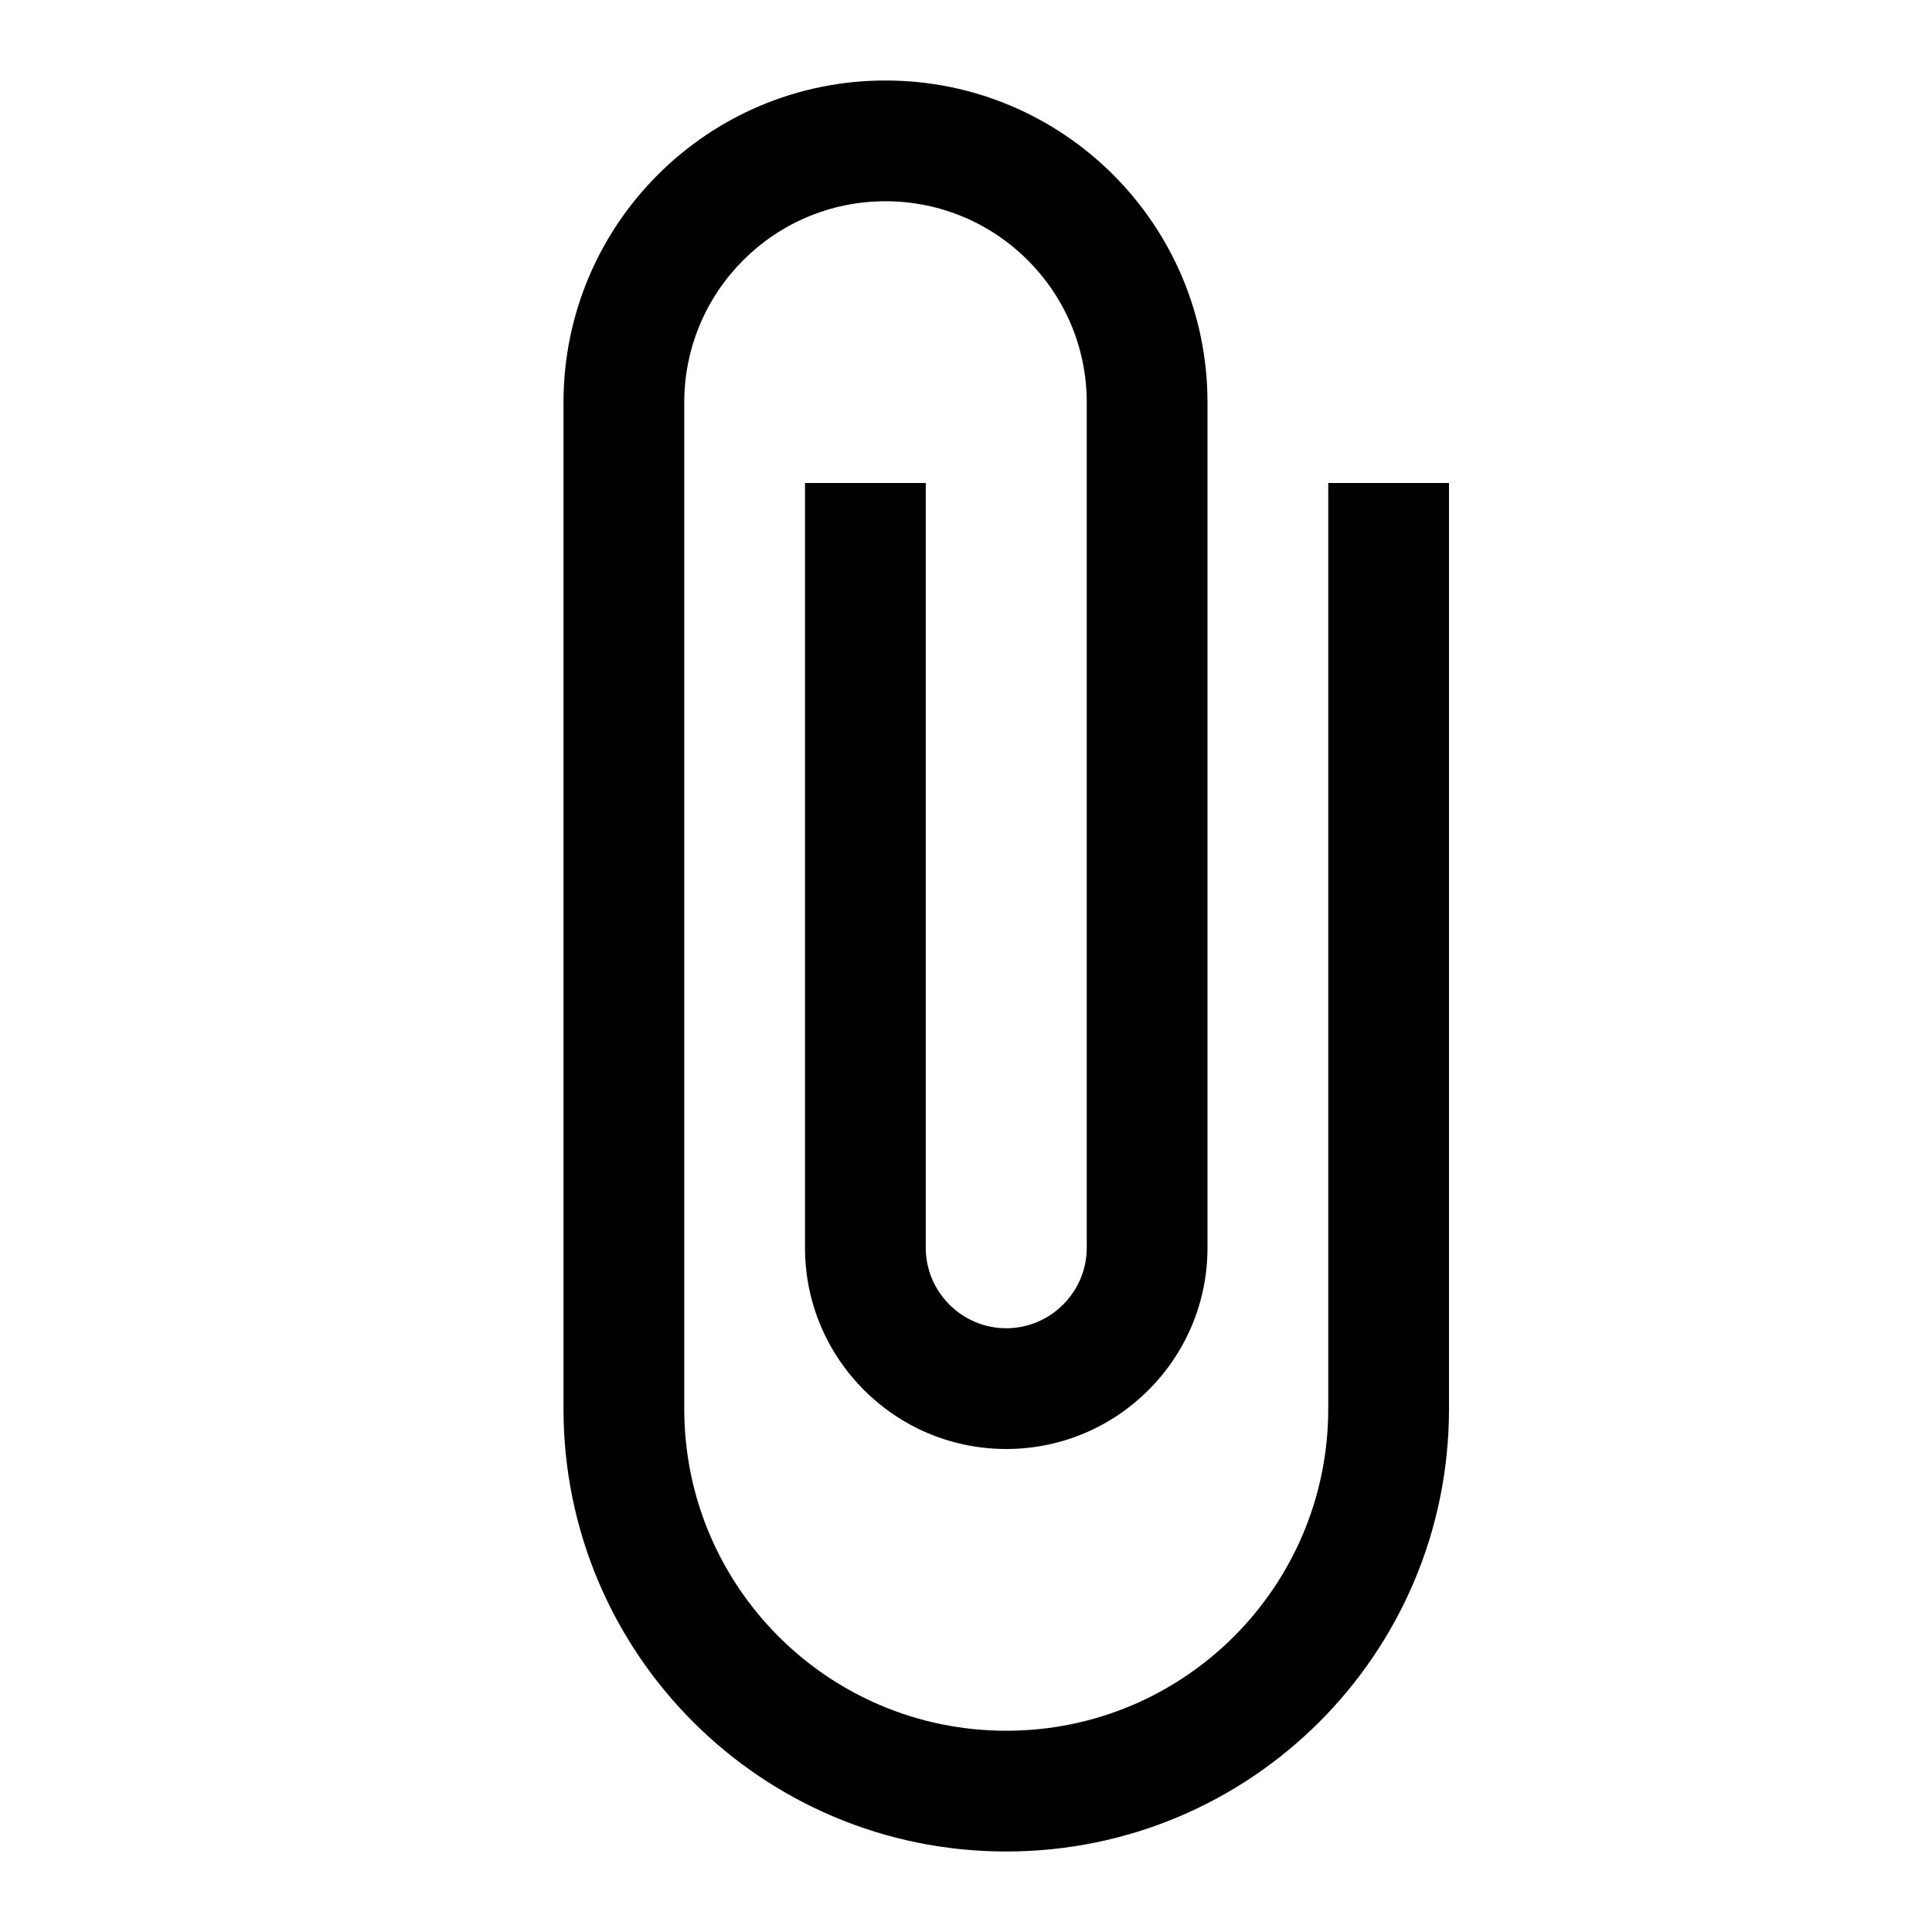
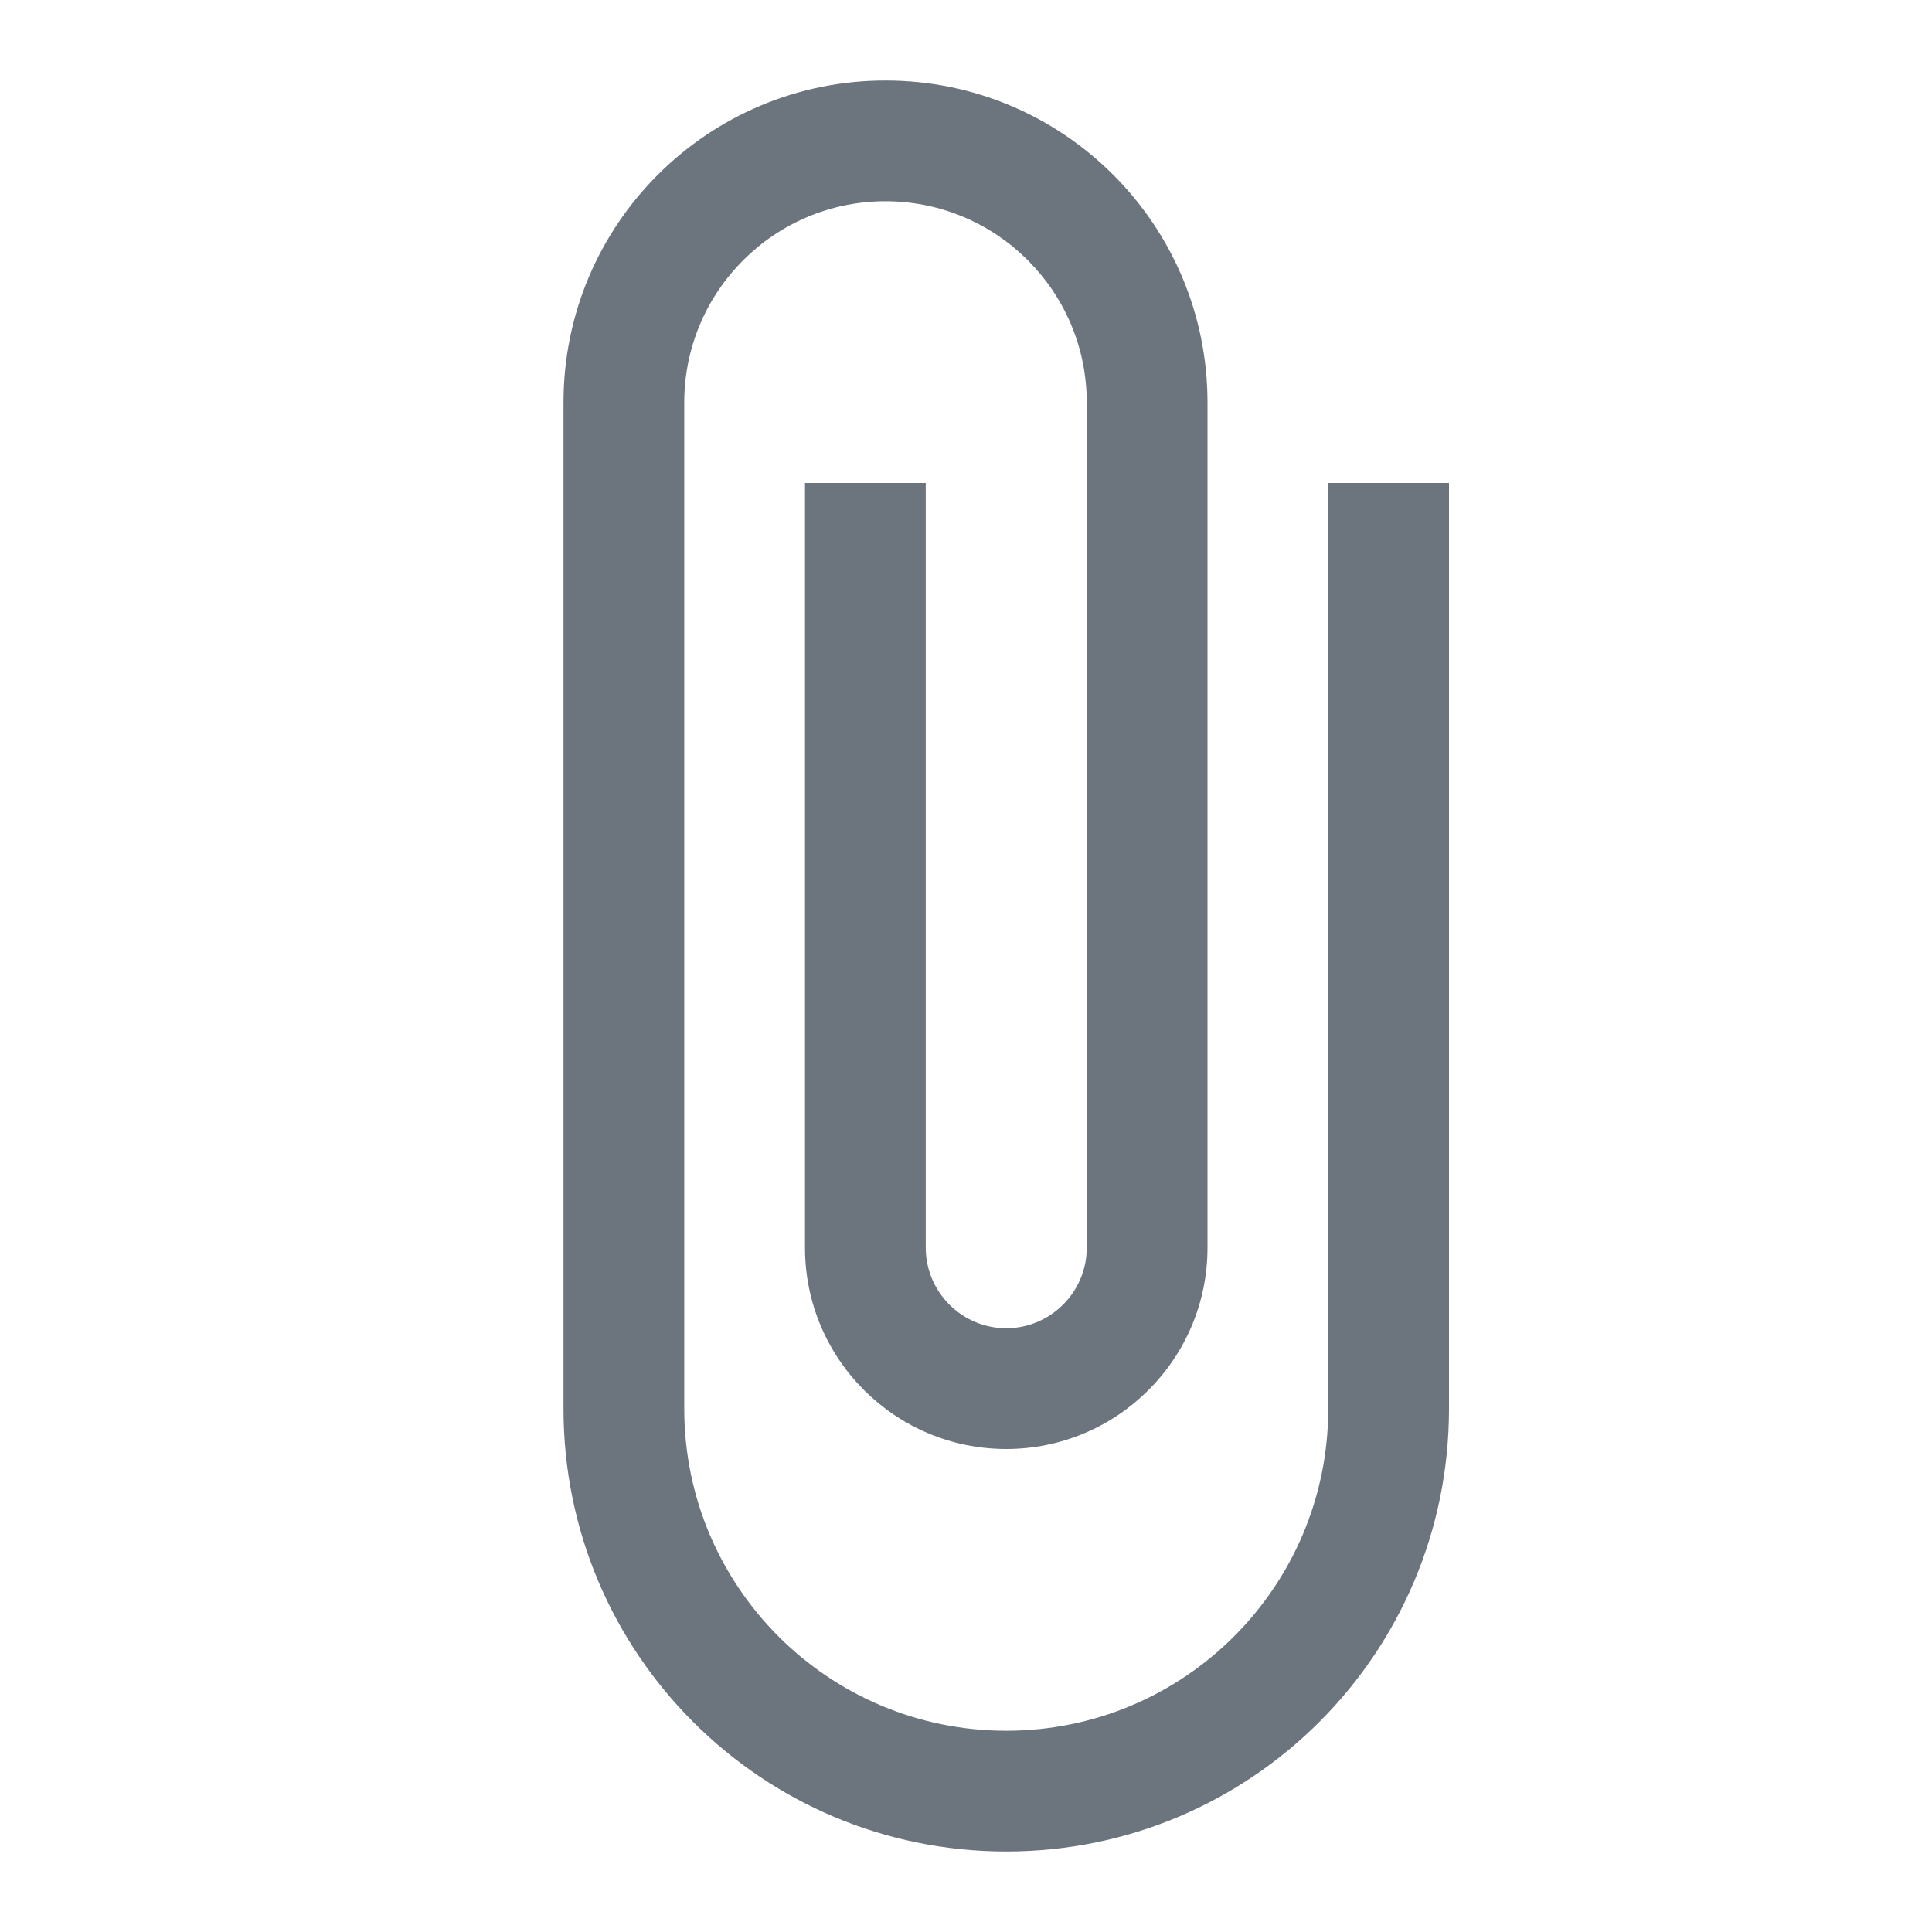
- <svg xmlns="http://www.w3.org/2000/svg" width="24" height="24" viewBox="0 0 24 24">
+ <svg xmlns="http://www.w3.org/2000/svg" fill="#6C757D" width="24" height="24" viewBox="0 0 24 24">
  <path d="M16.5 6v11.5c0 2.21-1.79 4-4 4s-4-1.79-4-4V5c0-1.38 1.12-2.5 2.5-2.5s2.5 1.12 2.5 2.5v10.5c0 .55-.45 1-1 1s-1-.45-1-1V6H10v9.5c0 1.38 1.12 2.5 2.5 2.5s2.5-1.12 2.5-2.5V5c0-2.21-1.79-4-4-4S7 2.79 7 5v12.5c0 3.04 2.46 5.5 5.5 5.5s5.5-2.46 5.5-5.5V6h-1.5z" />
  <path d="M0 0h24v24H0z" fill="none" />
</svg>
